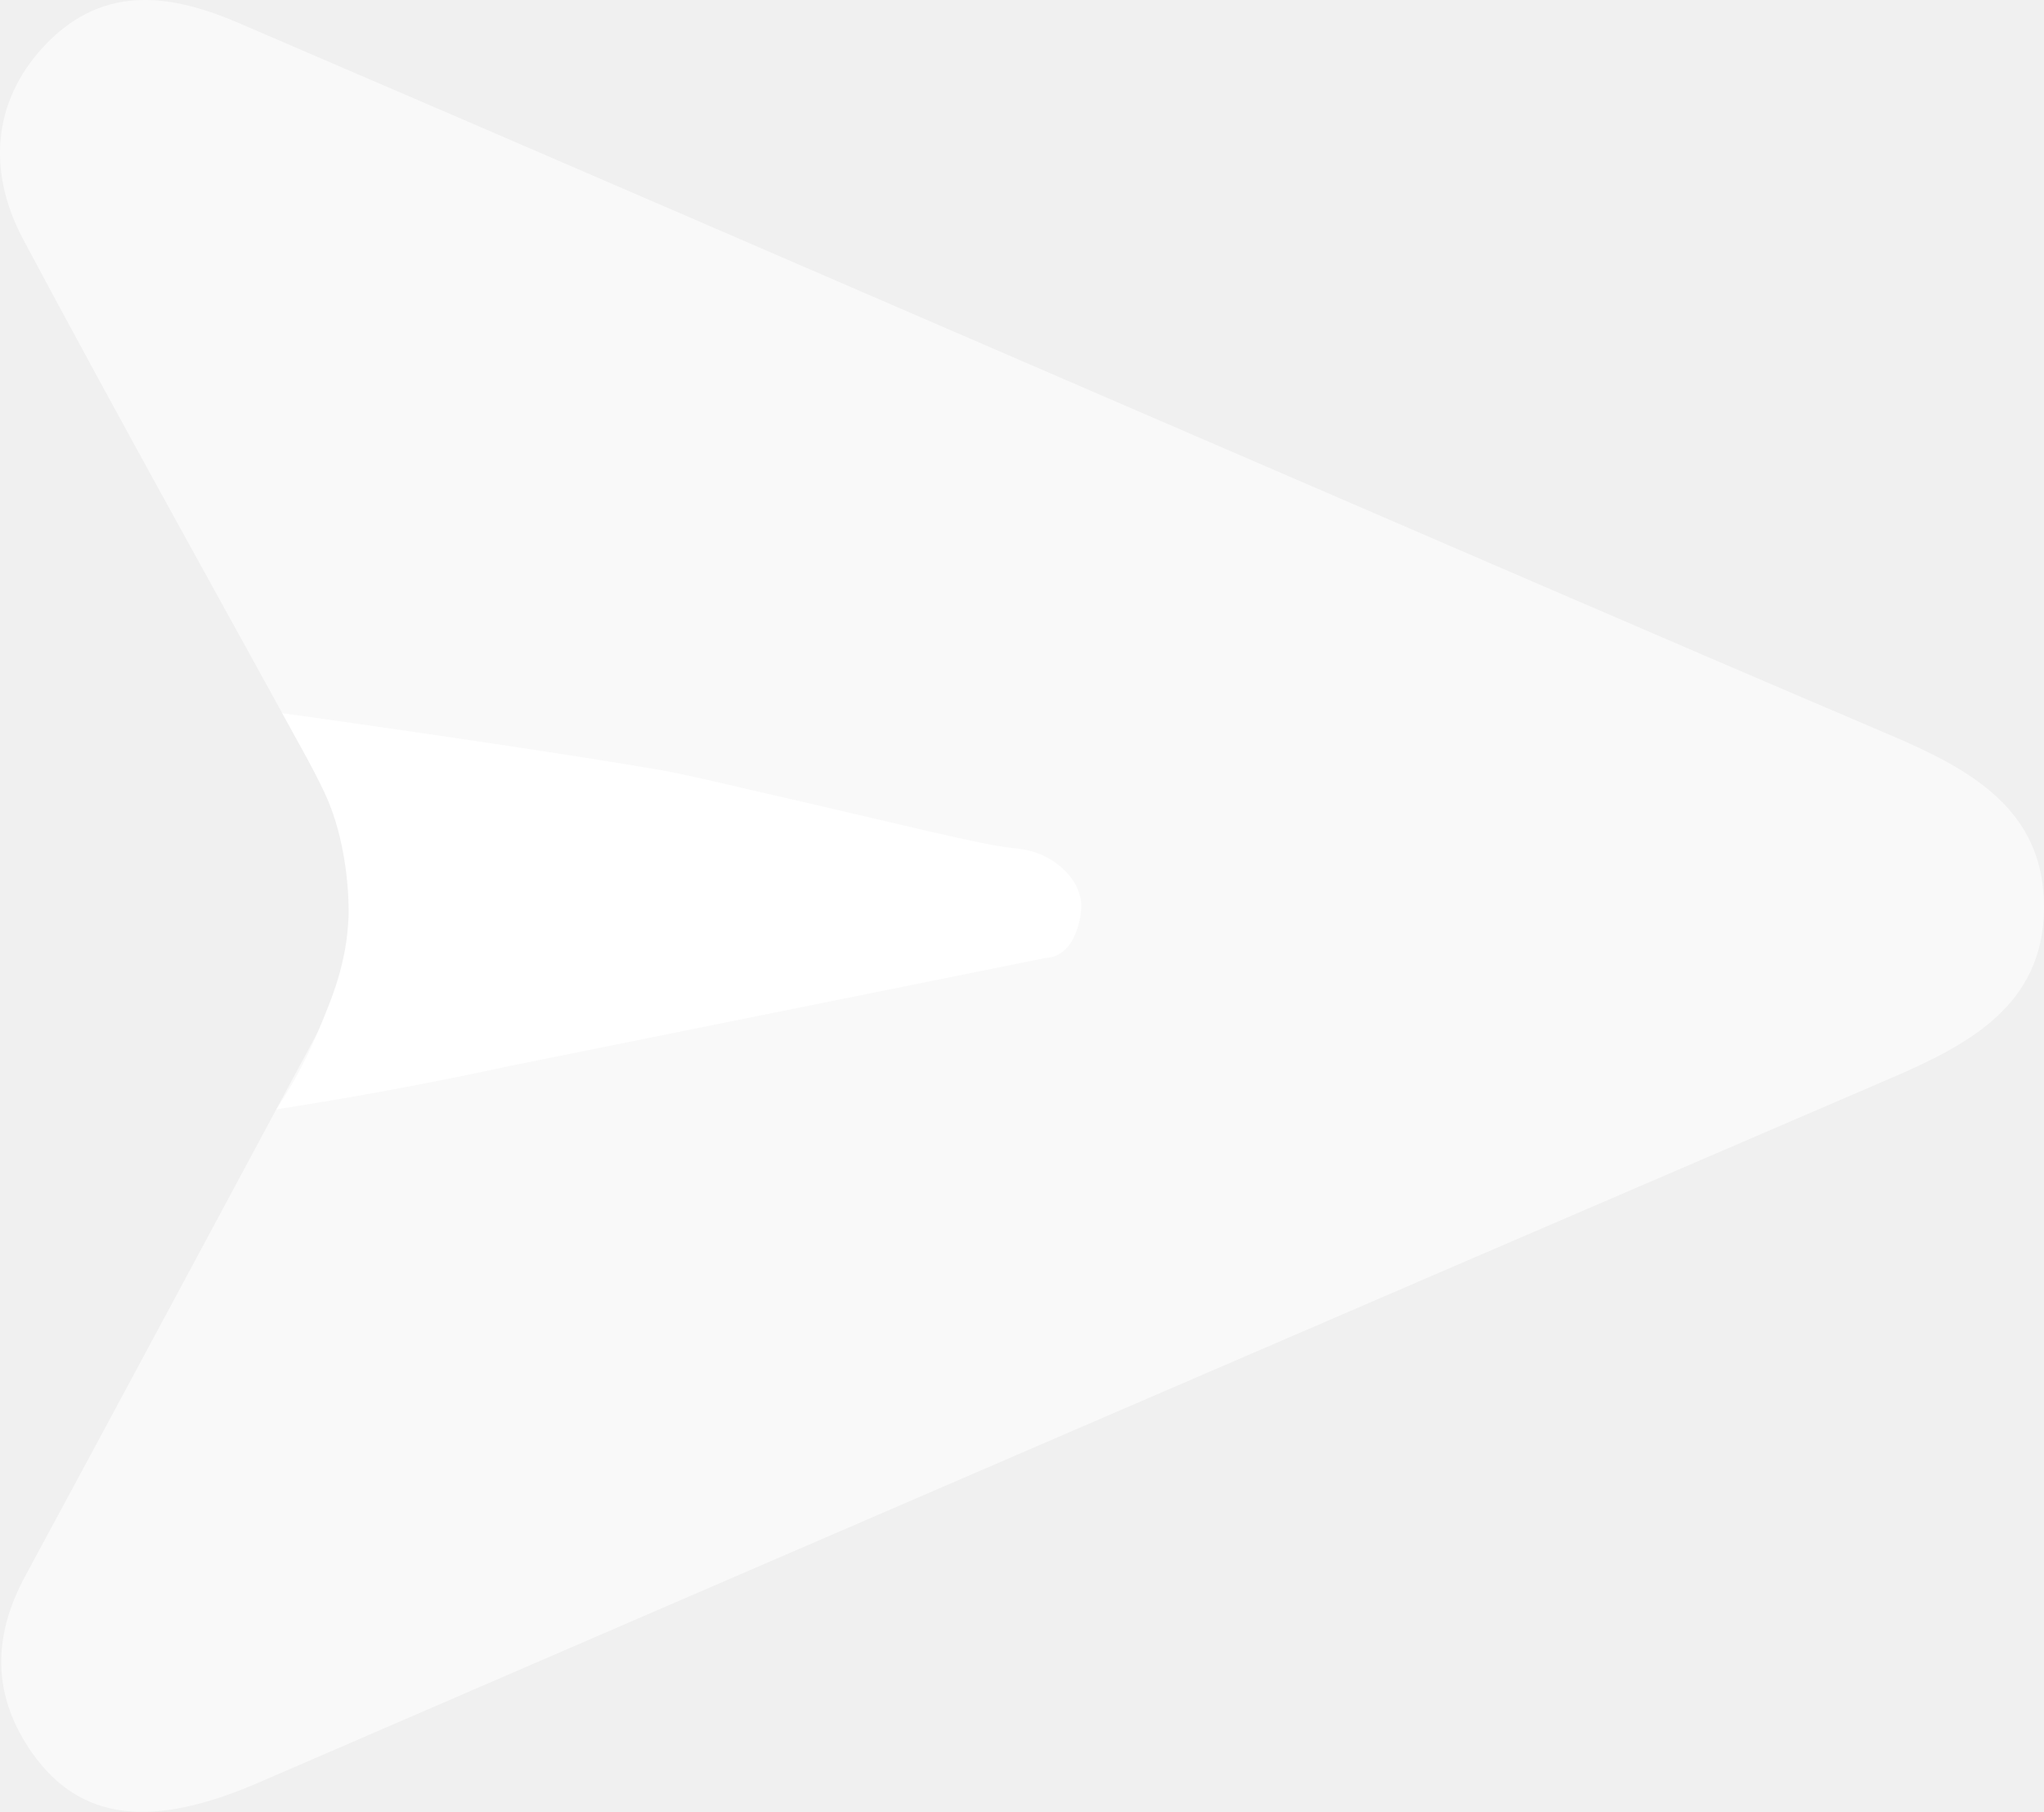
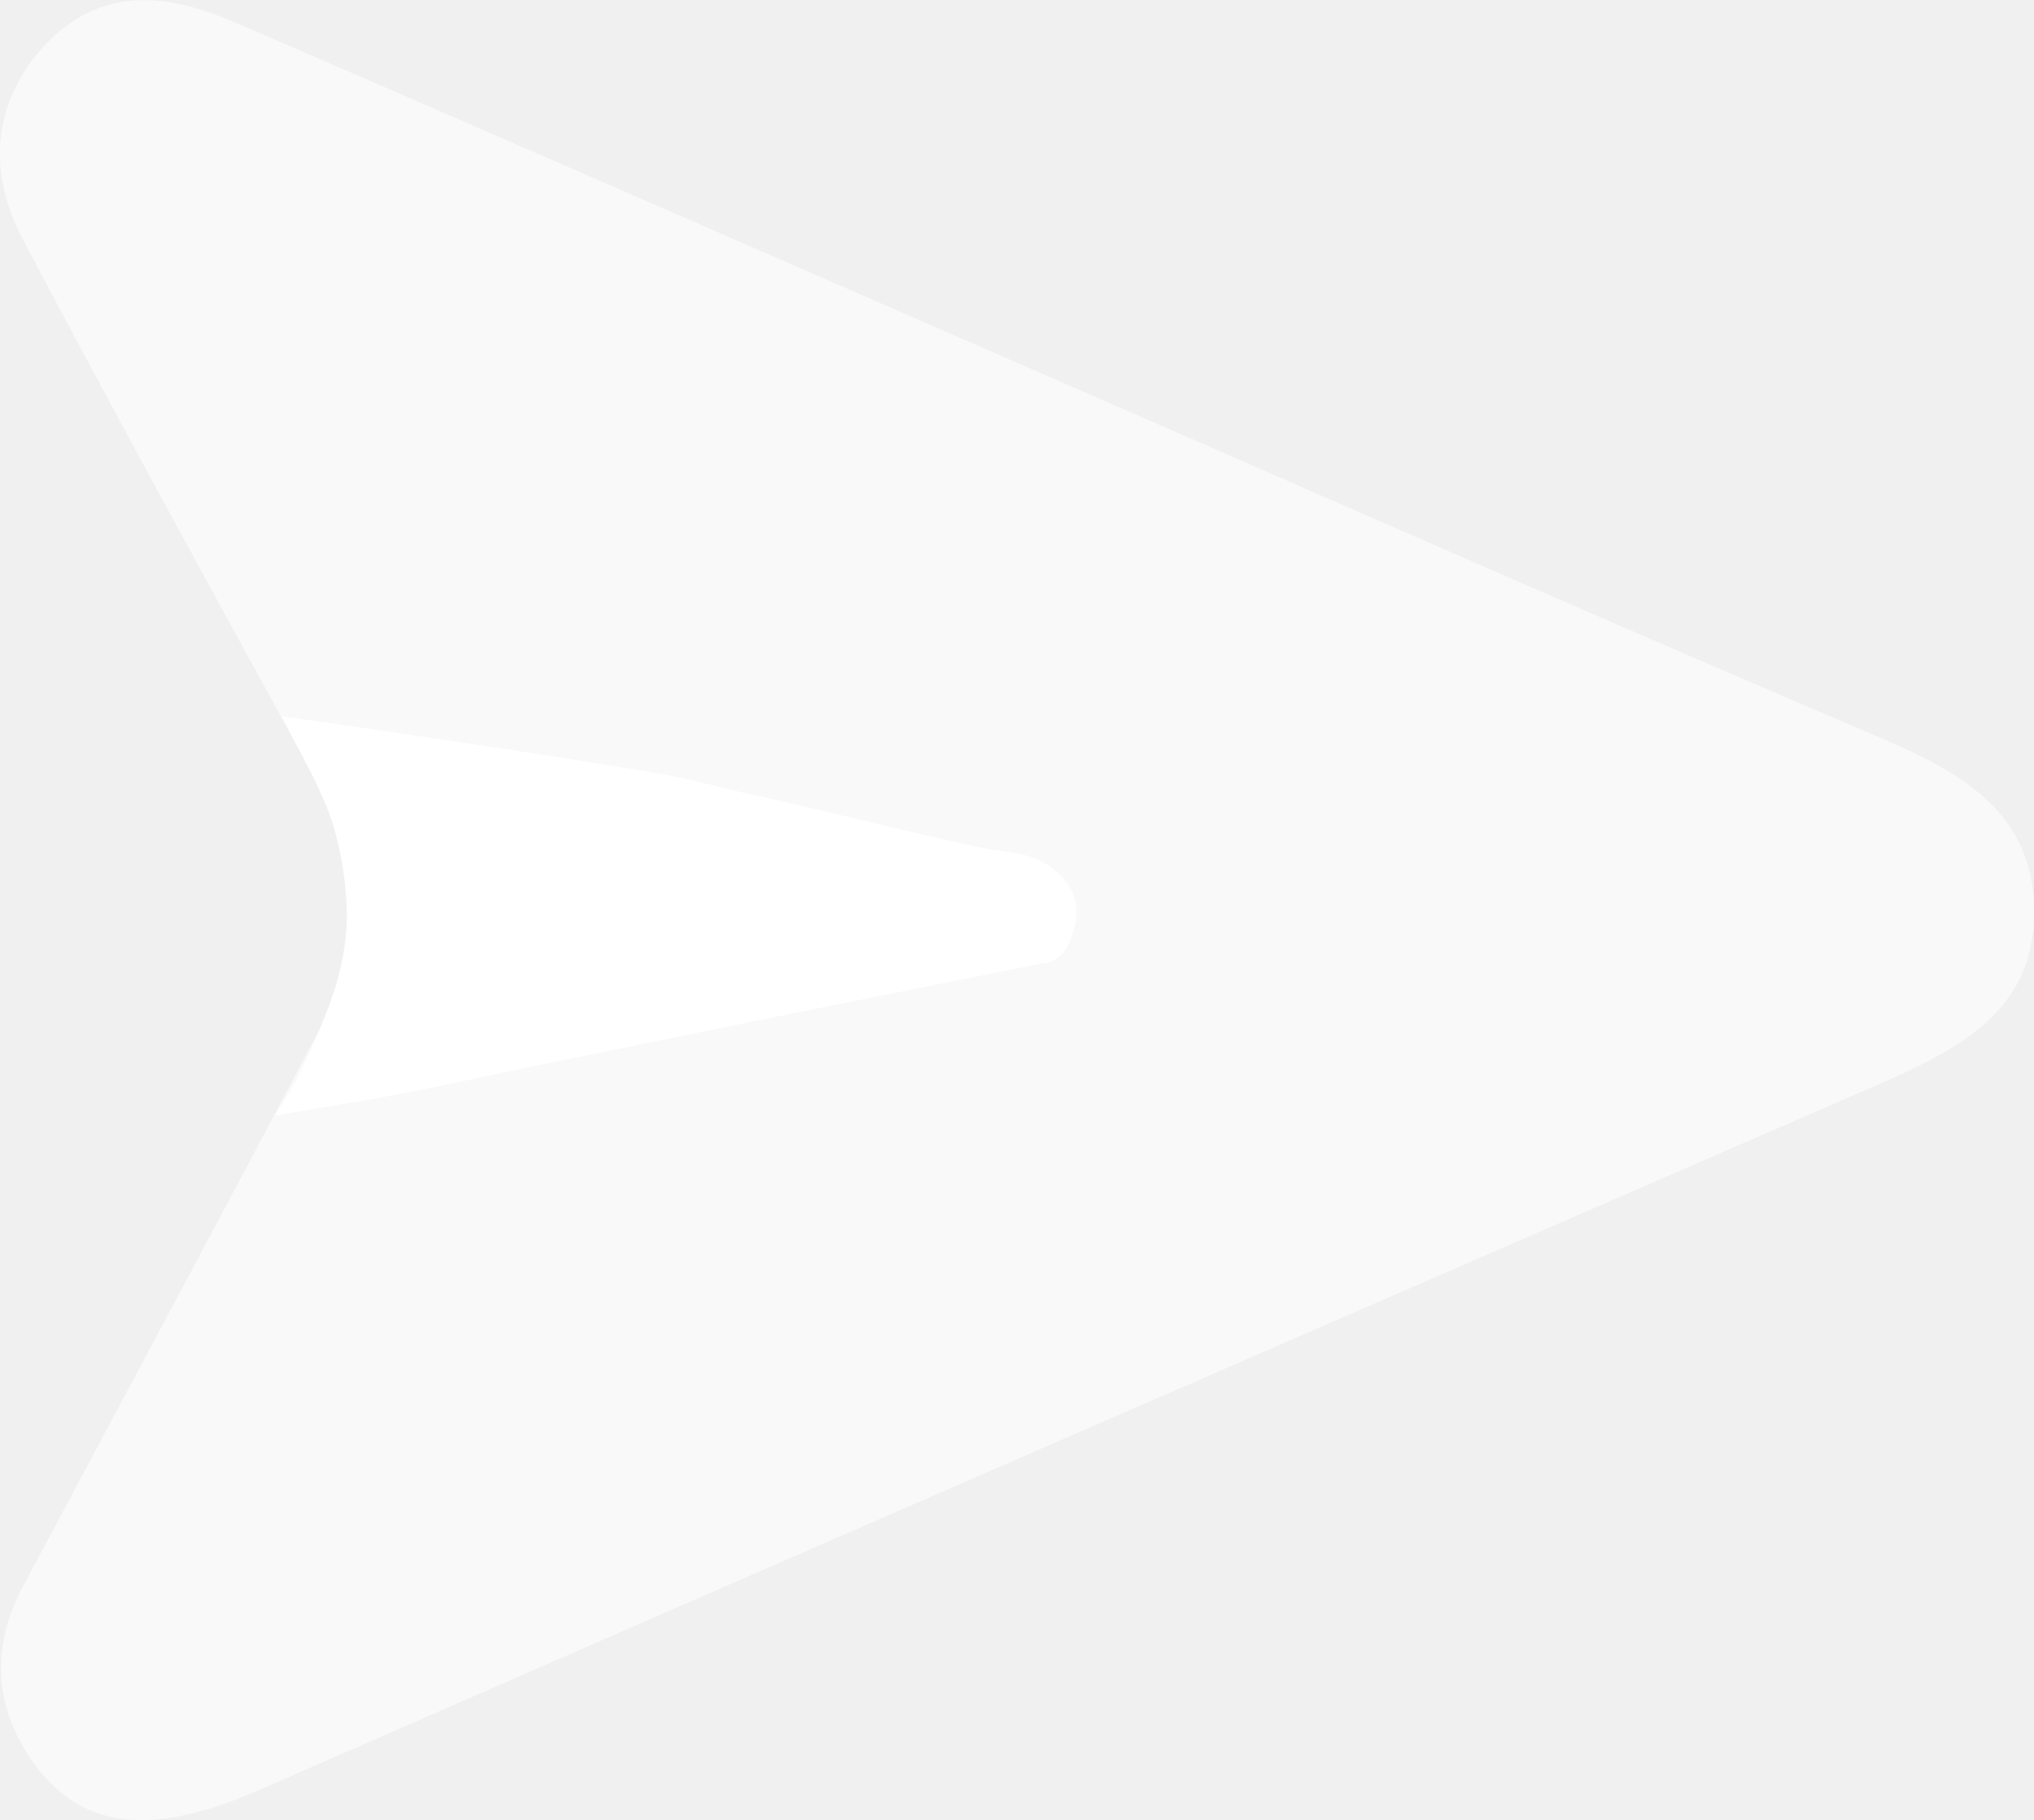
- <svg xmlns="http://www.w3.org/2000/svg" width="19" id="Capa_1" data-name="Capa 1" viewBox="0 0 162.73 144.23">
-   <defs>
-     <style>
-       .cls-1, .cls-2 {
-         fill: #fff;
-       }
- 
-       .cls-2 {
-         isolation: isolate;
-         opacity: .6;
-       }
-     </style>
-   </defs>
-   <path class="cls-2" d="M26,63.18C17.94,48.5,9.76,33.88,1.87,19.1-1.26,13.24-.35,7.6,3.76,3.41,8.37-1.29,13.71-.44,19,1.83c25.19,10.81,50.34,21.73,75.51,32.59,18.61,8.03,37.2,16.09,55.85,24.04,6.39,2.72,12.46,5.93,12.37,13.89-.08,7.68-5.99,10.81-12.22,13.49-43.34,18.64-86.66,37.35-129.96,56.08-8.46,3.66-14.15,3.04-17.96-2.34-3.21-4.54-3.22-9.22-.6-14.08,7.97-14.75,15.89-29.54,23.83-44.31,3.36,.34,6.58-.58,9.86-.99,15.74-2,31.47-4,47.21-5.97,1.48-.19,3.25,.01,3.15-2.18-.08-1.82-1.63-1.7-2.96-1.87-6.23-.81-12.44-1.74-18.67-2.49-12.8-1.54-25.6-3-38.41-4.48v-.03Z" />
-   <path class="cls-1" d="M86.04,71.58c-.3-1.57-1.43-2.46-1.9-2.82-1.39-1.06-2.94-1.2-3.41-1.24-2.63-.25-8.73-1.85-21.01-4.65-.35-.08-1.76-.42-3.68-.85,0,0-1.11-.25-2.25-.49-2.16-.46-14.44-2.4-31.32-4.76,.28,.51,.71,1.29,1.24,2.25,.48,.86,.64,1.15,.88,1.61,0,0,.69,1.29,1.23,2.43,2.16,4.59,1.93,9.93,1.93,9.93-.16,3.74-1.29,6.42-2.48,9.24-1.11,2.63-2.34,4.68-3.27,6.08,2.5-.39,5.04-.81,7.63-1.28,3.77-.68,7.43-1.41,10.98-2.18,14.24-2.87,28.48-5.74,42.73-8.61,.13,0,1.51-.03,2.27-1.88,.52-1.26,.52-2.35,.44-2.78Z" />
+ <svg xmlns="http://www.w3.org/2000/svg" id="a" width="19" height="17" viewBox="0 0 19 17">
+   <path d="M3.04,7.45C2.09,5.72,1.14,3.99.22,2.25-.15,1.56-.04.9.44.4.98-.15,1.6-.05,2.22.22c2.94,1.27,5.88,2.56,8.82,3.84,2.17.95,4.34,1.9,6.52,2.83.75.32,1.45.7,1.44,1.64,0,.91-.7,1.27-1.43,1.59-5.06,2.2-10.12,4.4-15.17,6.61-.99.43-1.65.36-2.1-.28-.37-.54-.38-1.09-.07-1.66.93-1.74,1.86-3.48,2.78-5.22.39.04.77-.07,1.15-.12,1.84-.24,3.67-.47,5.51-.7.17-.02.38,0,.37-.26,0-.21-.19-.2-.35-.22-.73-.1-1.45-.21-2.18-.29-1.49-.18-2.99-.35-4.48-.53,0,0,0,0,0,0Z" fill="#fff" isolation="isolate" opacity=".6" />
+   <path d="M10.05,8.44c-.04-.19-.17-.29-.22-.33-.16-.12-.34-.14-.4-.15-.31-.03-1.02-.22-2.45-.55-.04,0-.21-.05-.43-.1,0,0-.13-.03-.26-.06-.25-.05-1.69-.28-3.66-.56.03.06.08.15.14.27.06.1.07.14.1.19,0,0,.08.15.14.29.25.54.23,1.17.23,1.17-.02.44-.15.76-.29,1.09-.13.31-.27.55-.38.72.29-.05.59-.1.89-.15.44-.08.87-.17,1.28-.26,1.66-.34,3.33-.68,4.99-1.01.02,0,.18,0,.27-.22.06-.15.06-.28.05-.33h0Z" fill="#fff" />
</svg>
